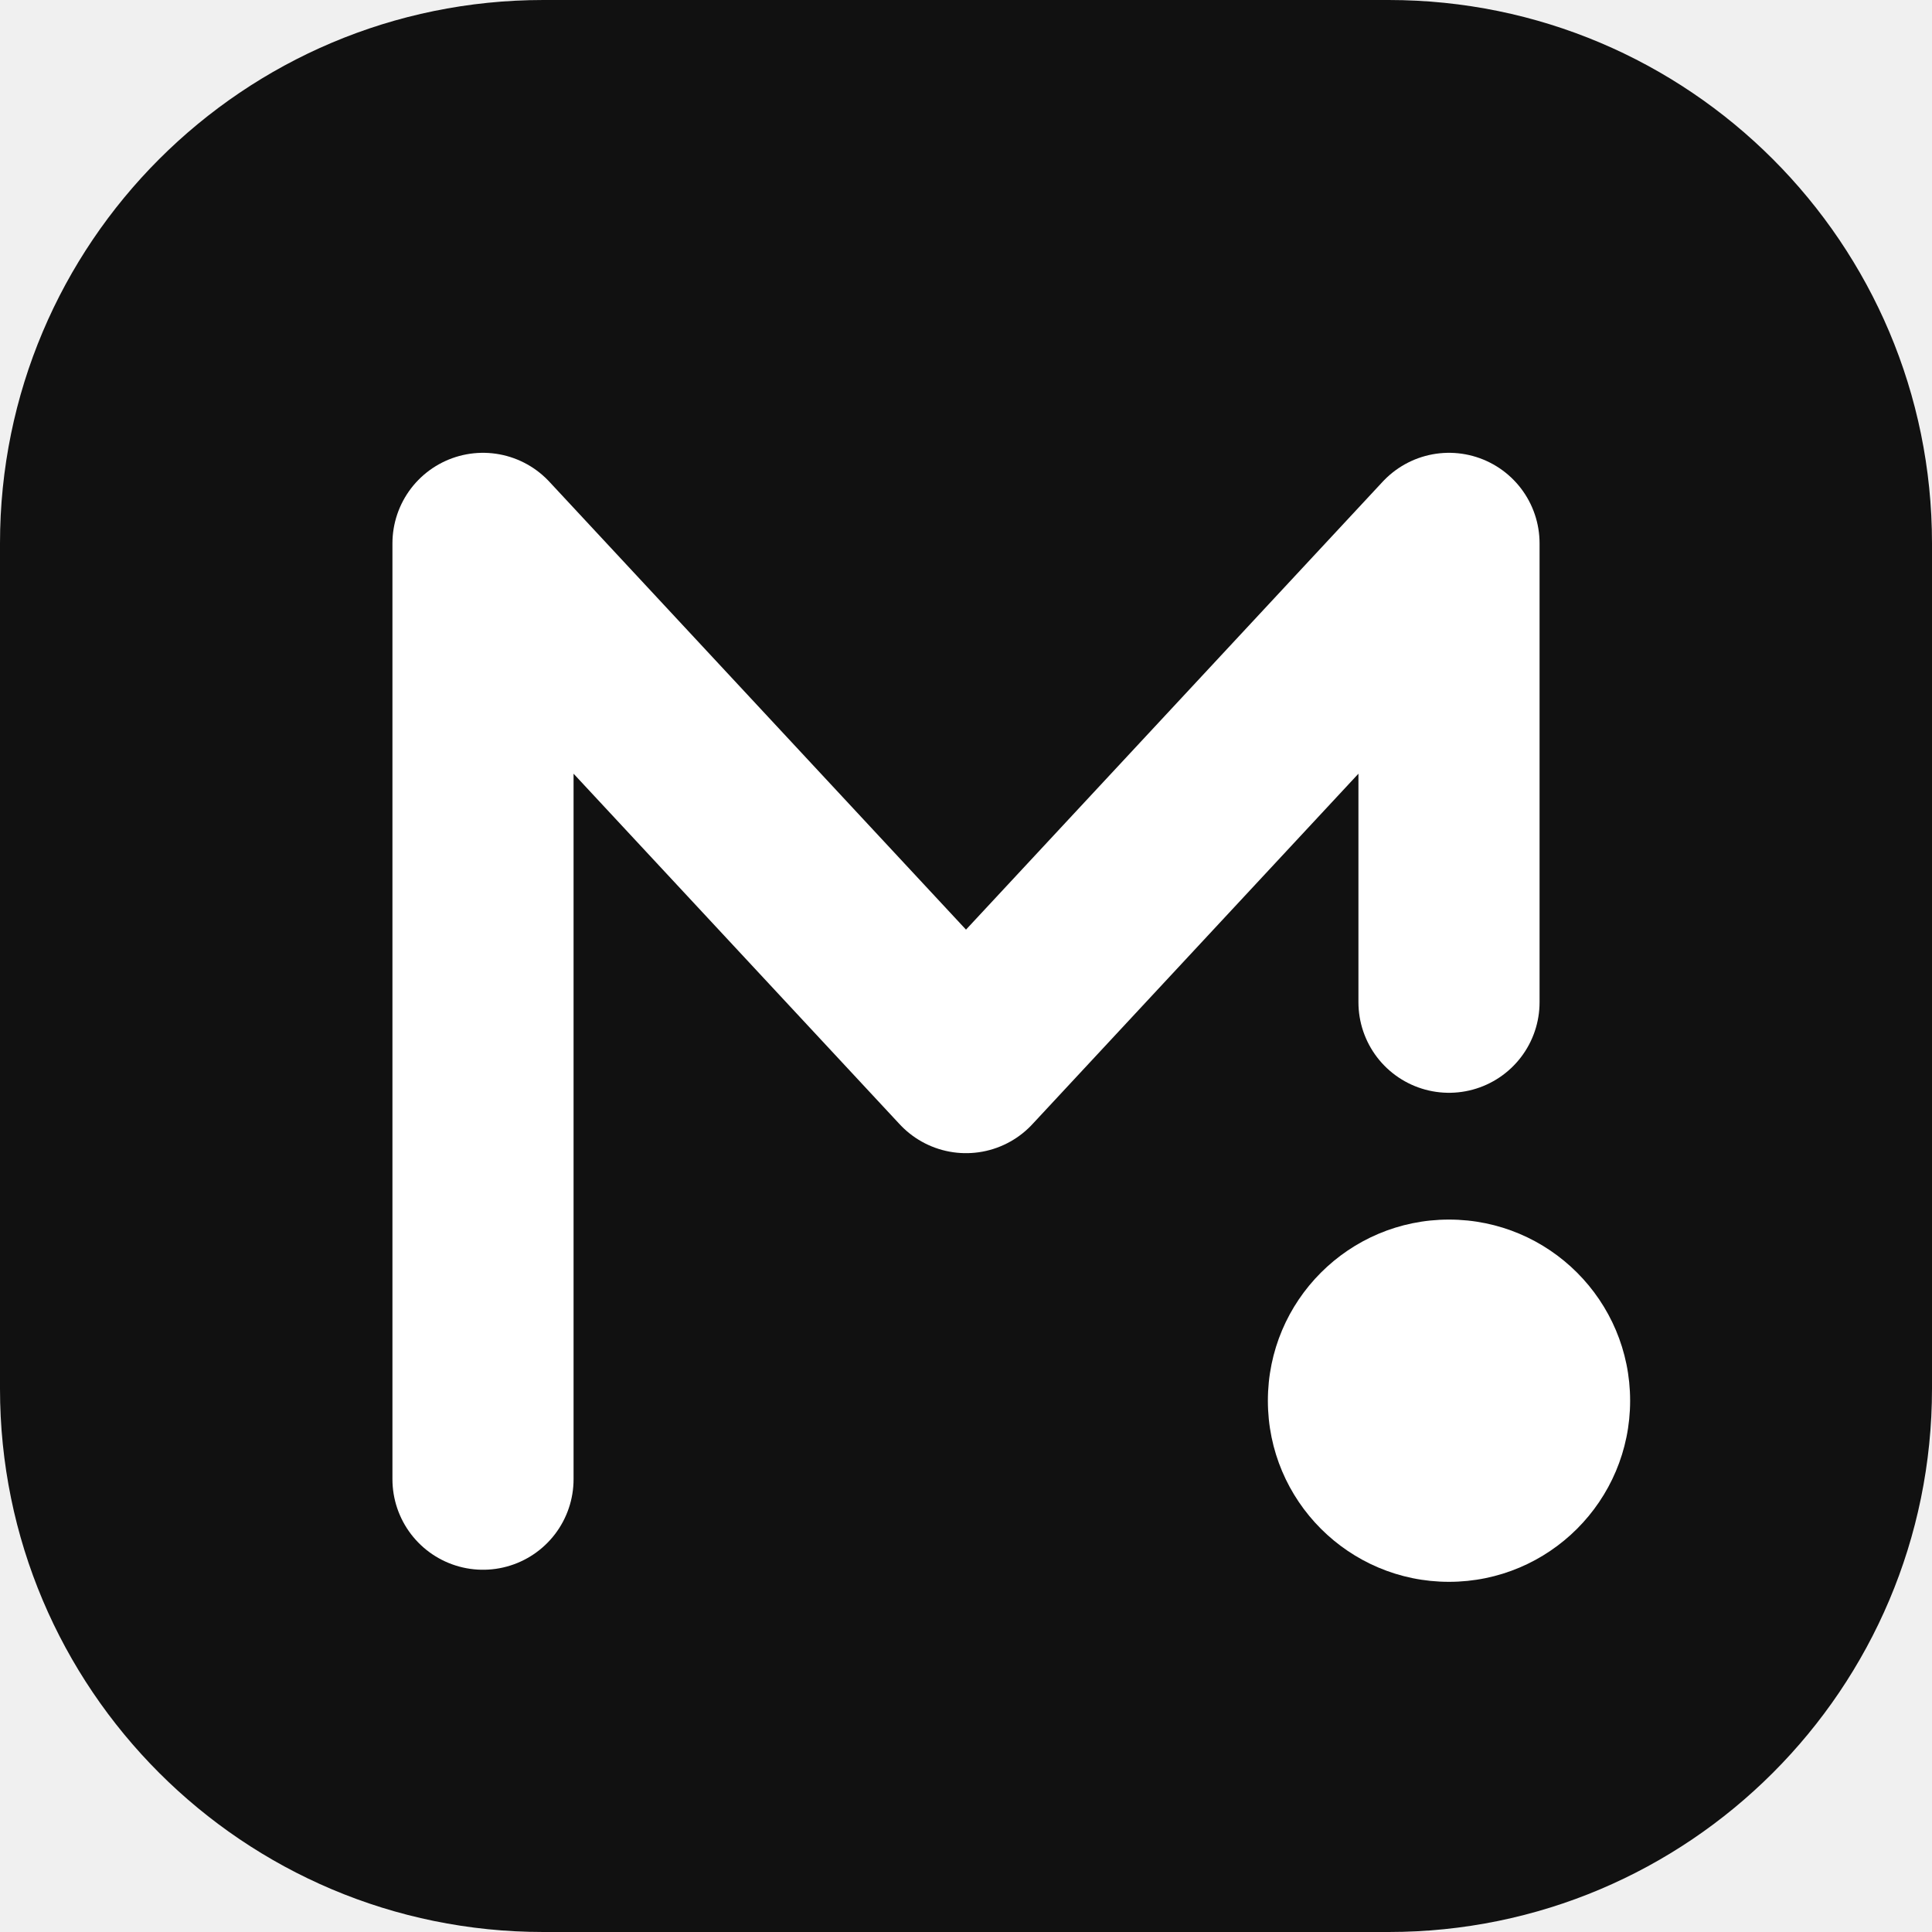
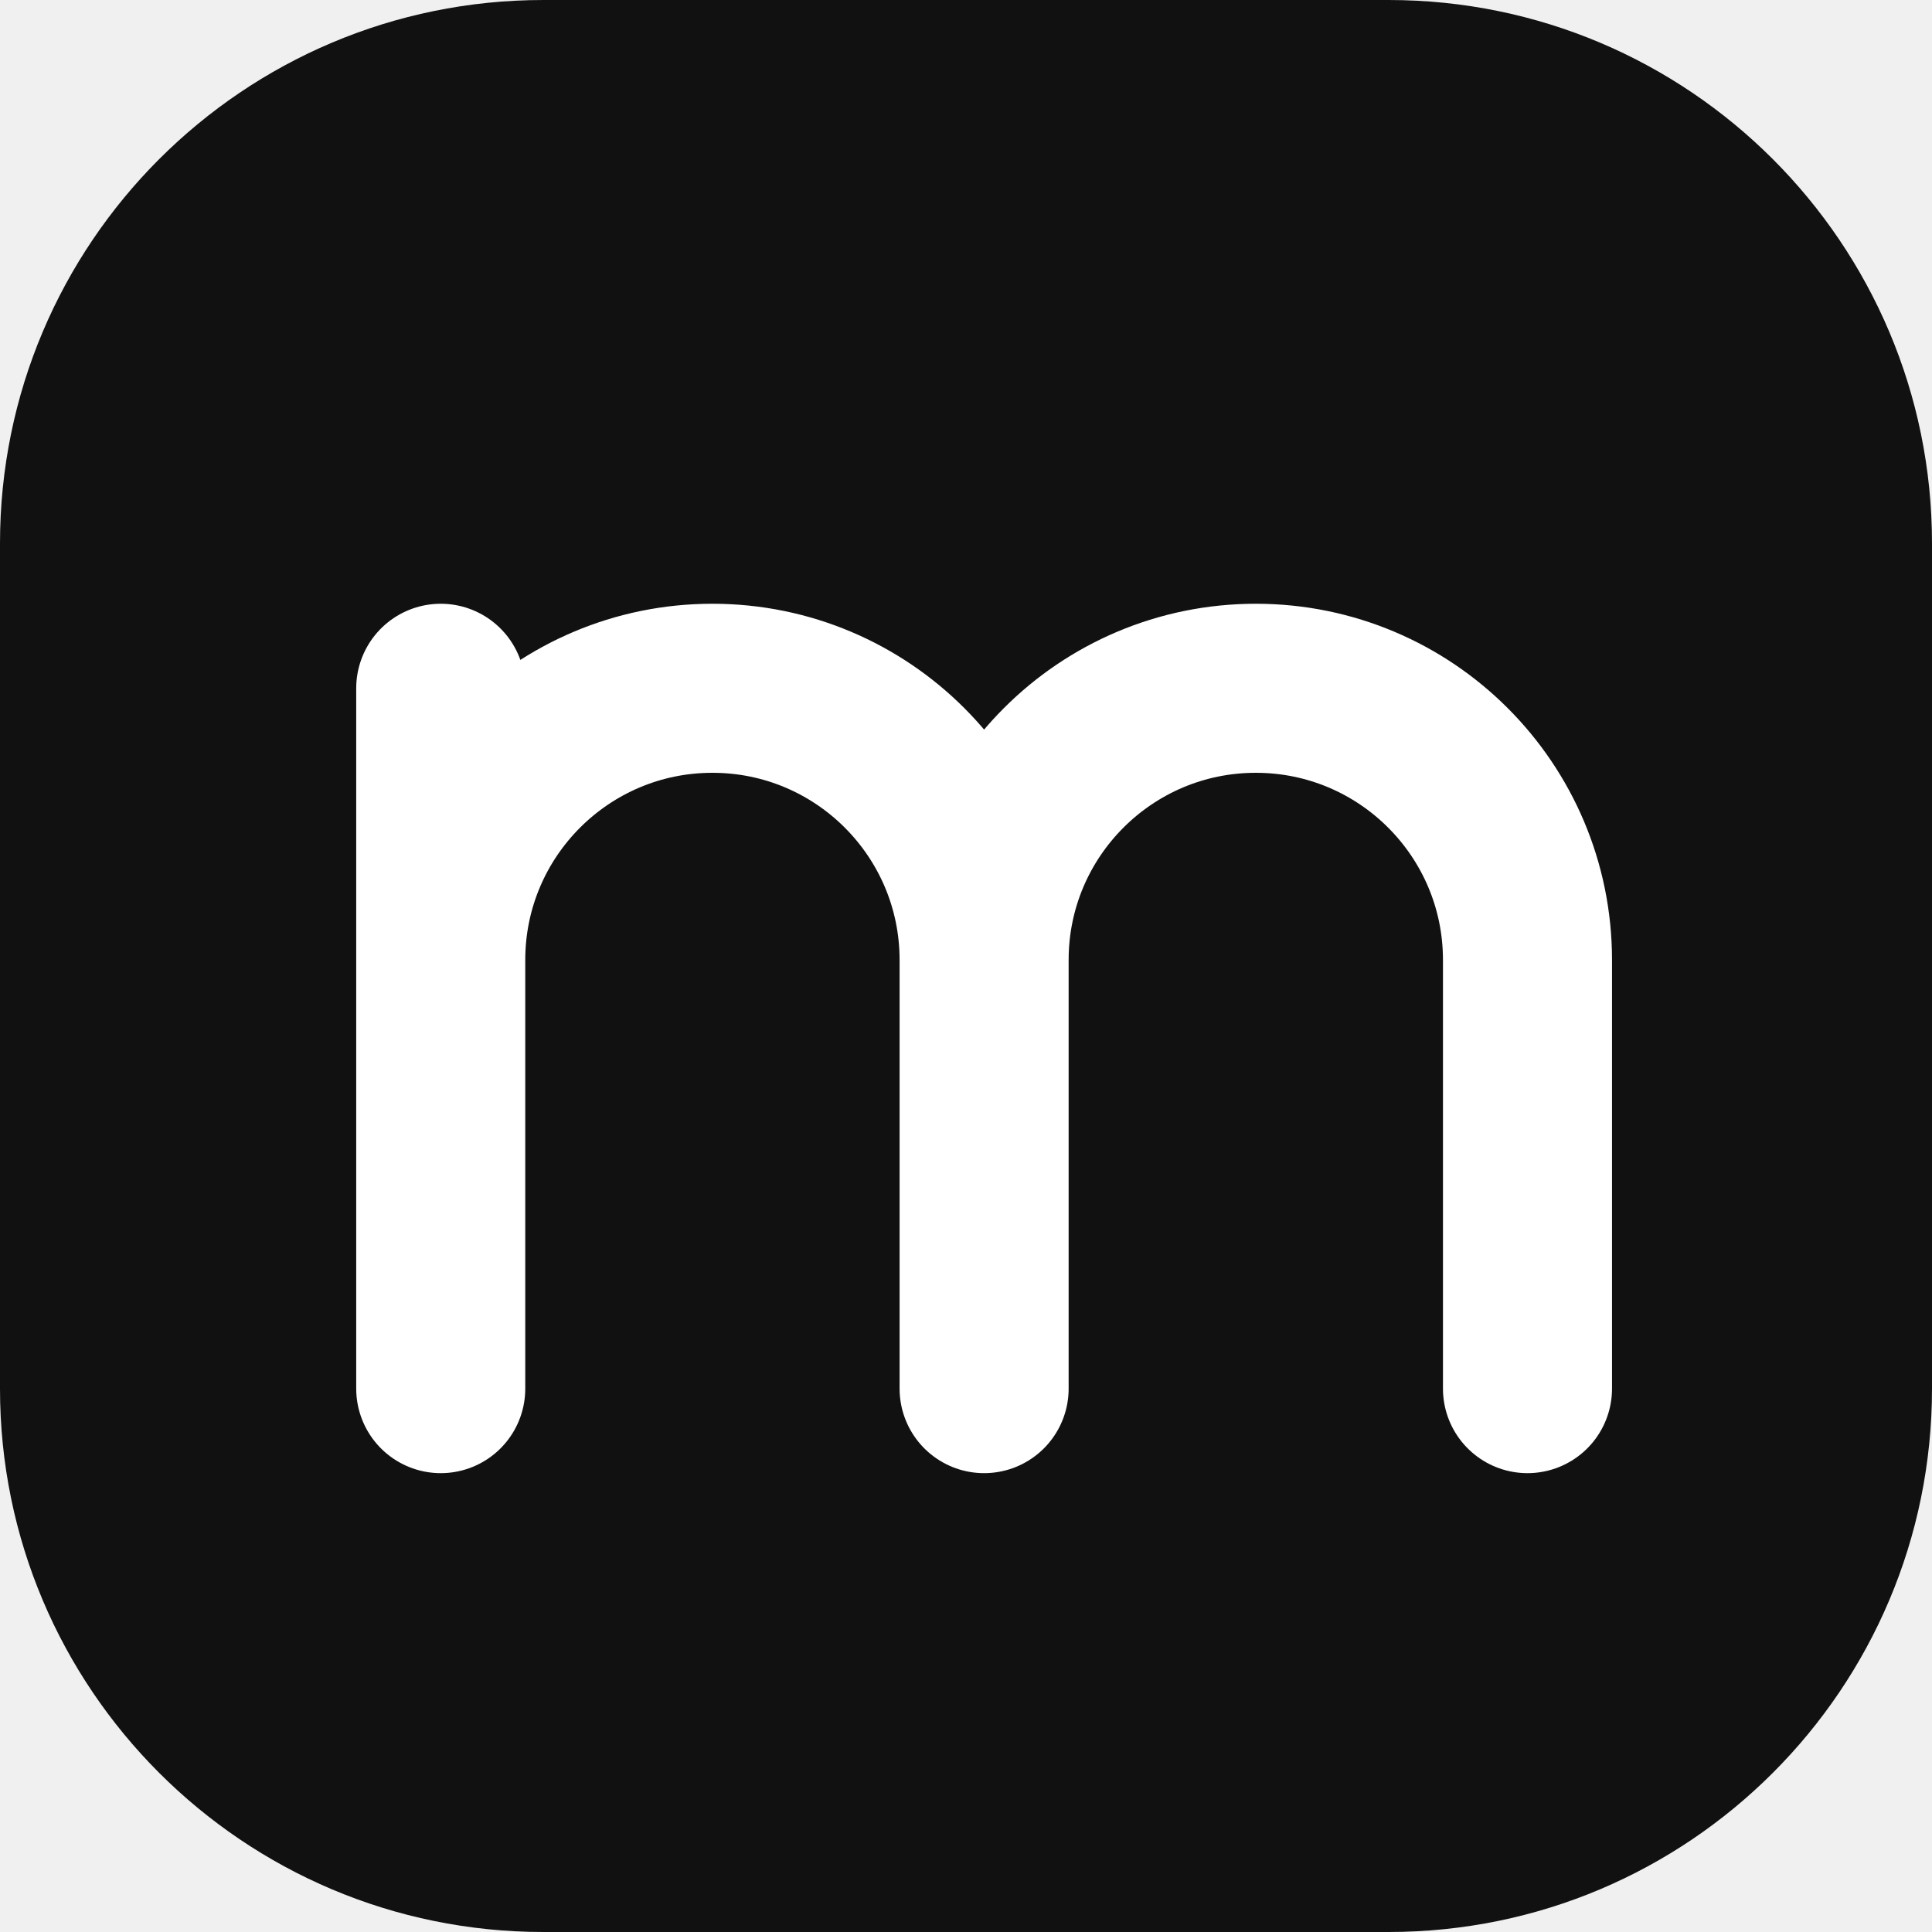
<svg xmlns="http://www.w3.org/2000/svg" viewBox="0 0 32 32">
  <rect width="32" height="32" rx="9" fill="#111" />
-   <path d="M8 24.5V9l8 8.6 8-8.6v7.6" fill="none" stroke="#fff" stroke-width="3" stroke-linecap="round" stroke-linejoin="round" />
-   <circle cx="24" cy="23.2" r="3" fill="#fff" />
+   <path d="M7.3 23V11.4M7.3 15.9a4.5 4.5 0 0 1 9 0V23M16.3 15.9a4.5 4.5 0 0 1 9 0V23" fill="none" stroke="#fff" stroke-width="2.8" stroke-linecap="round" stroke-linejoin="round" />
</svg>
